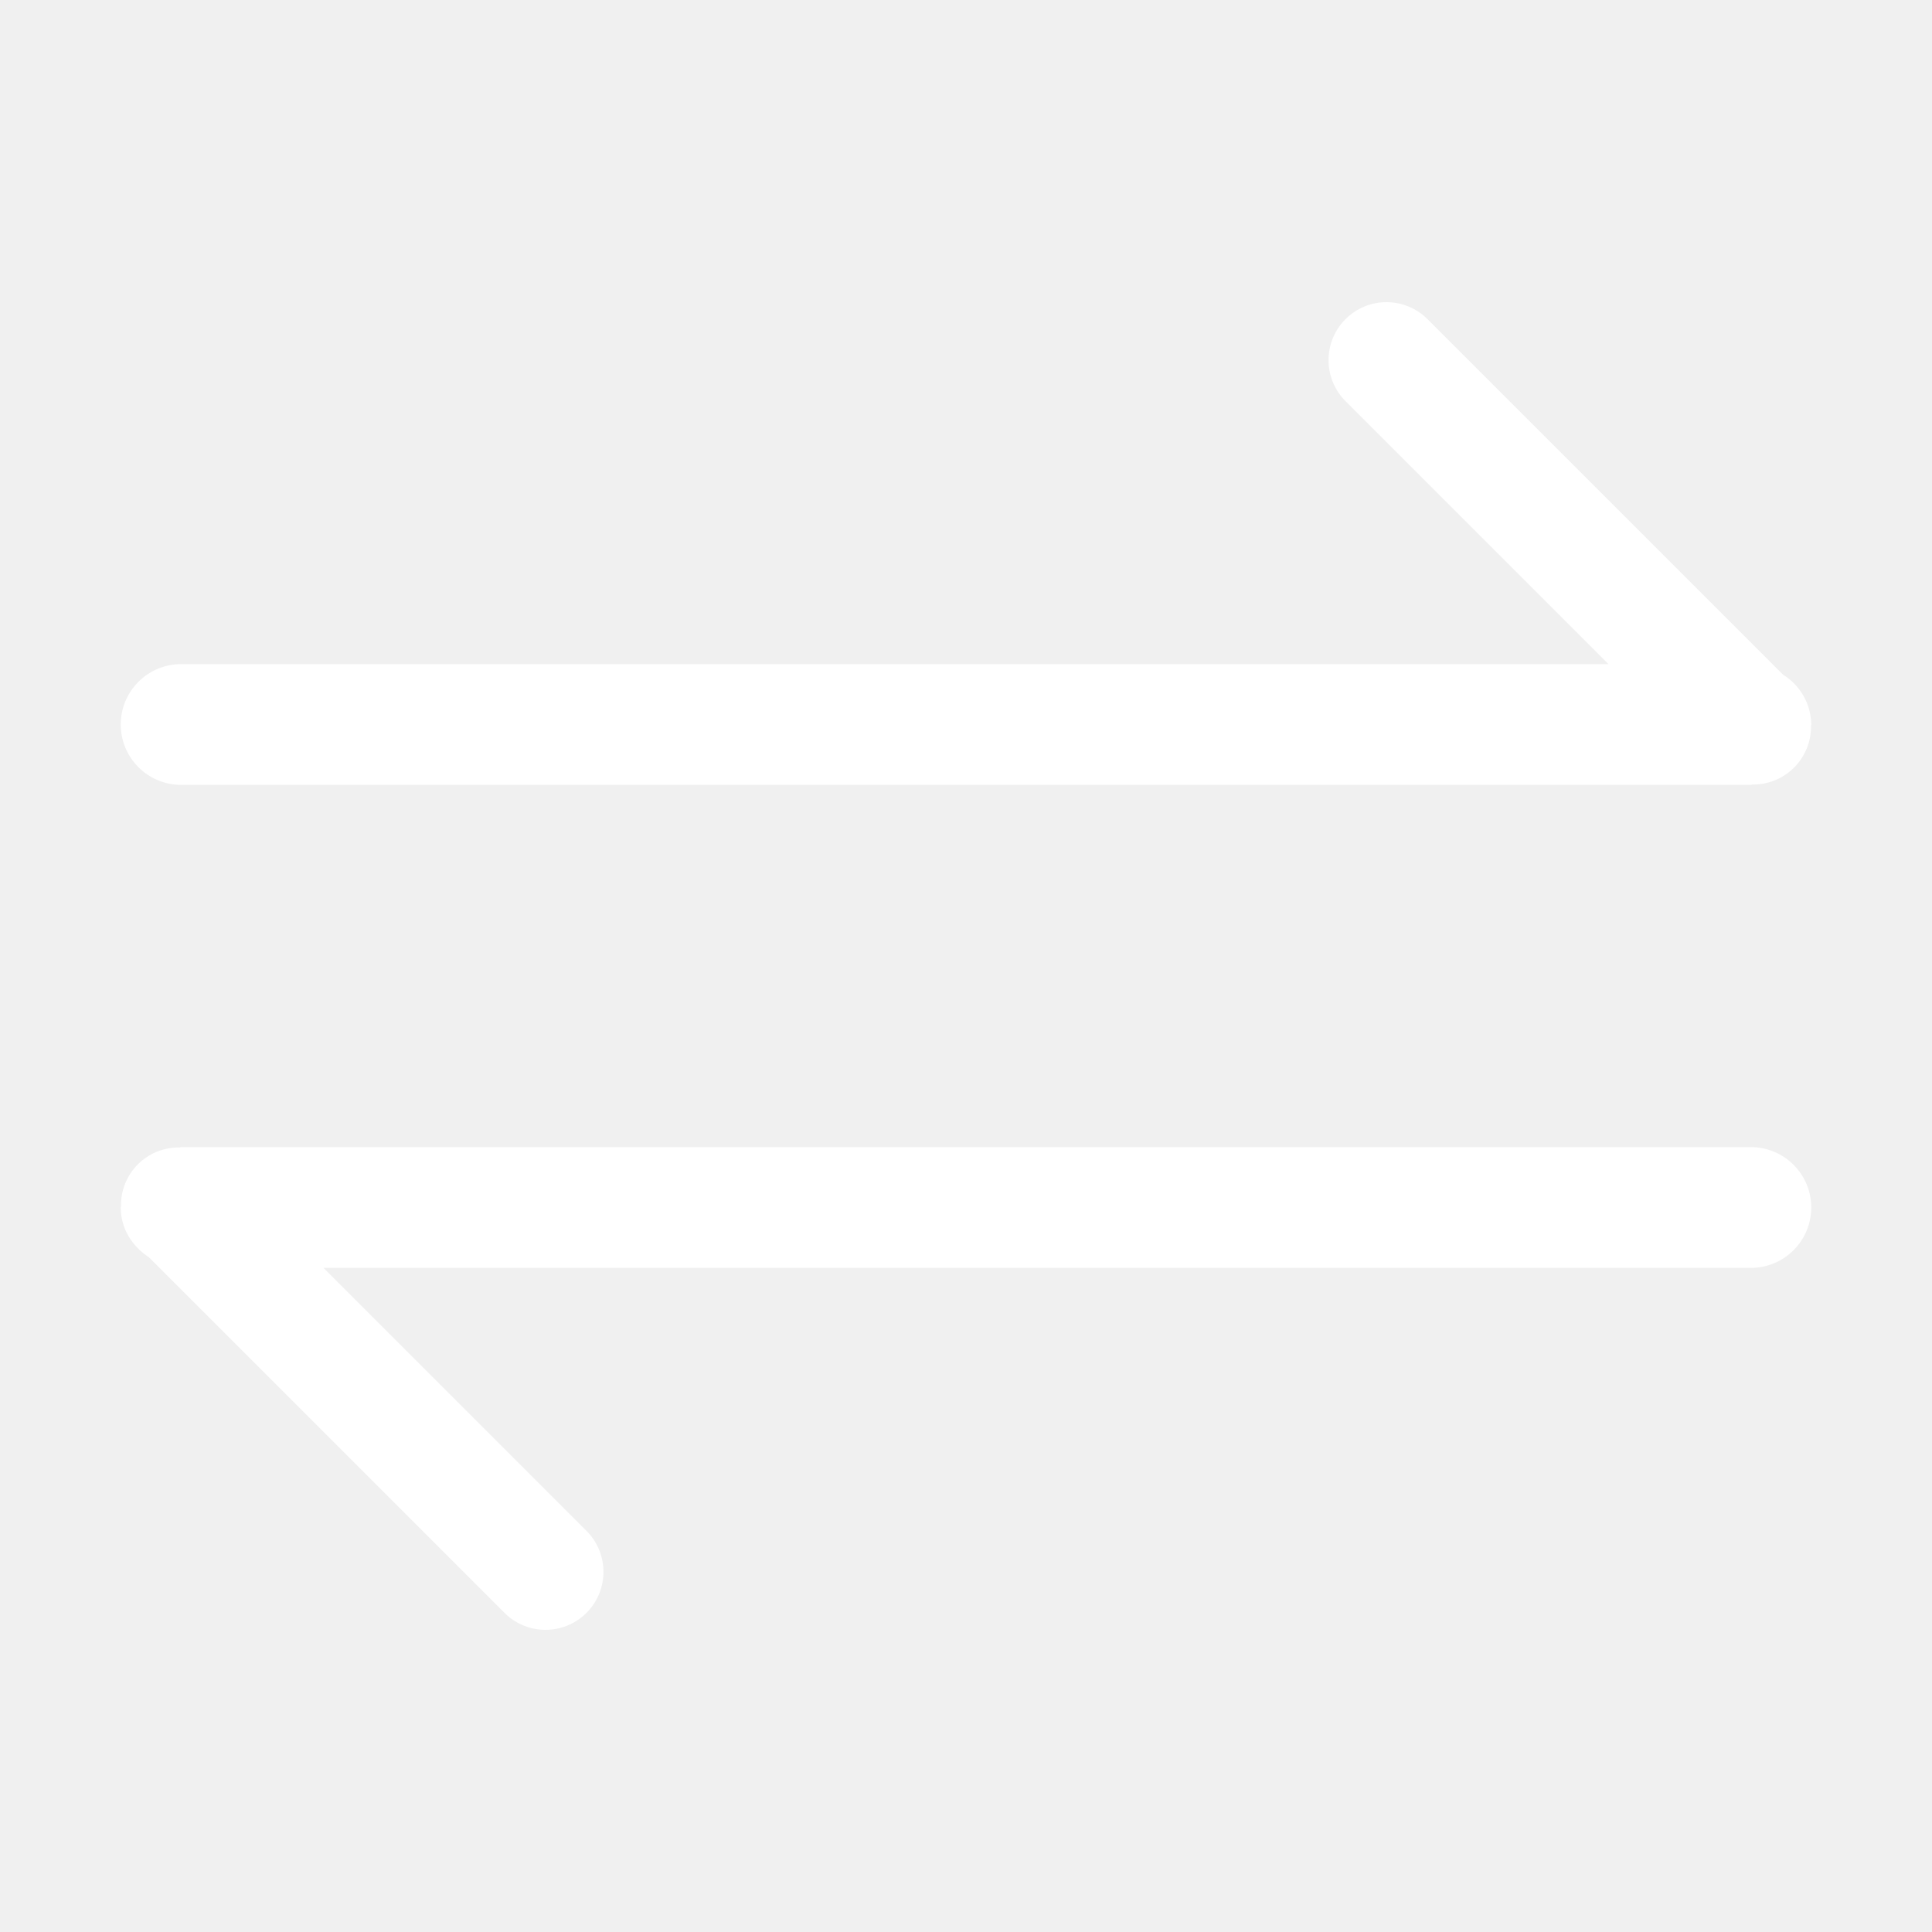
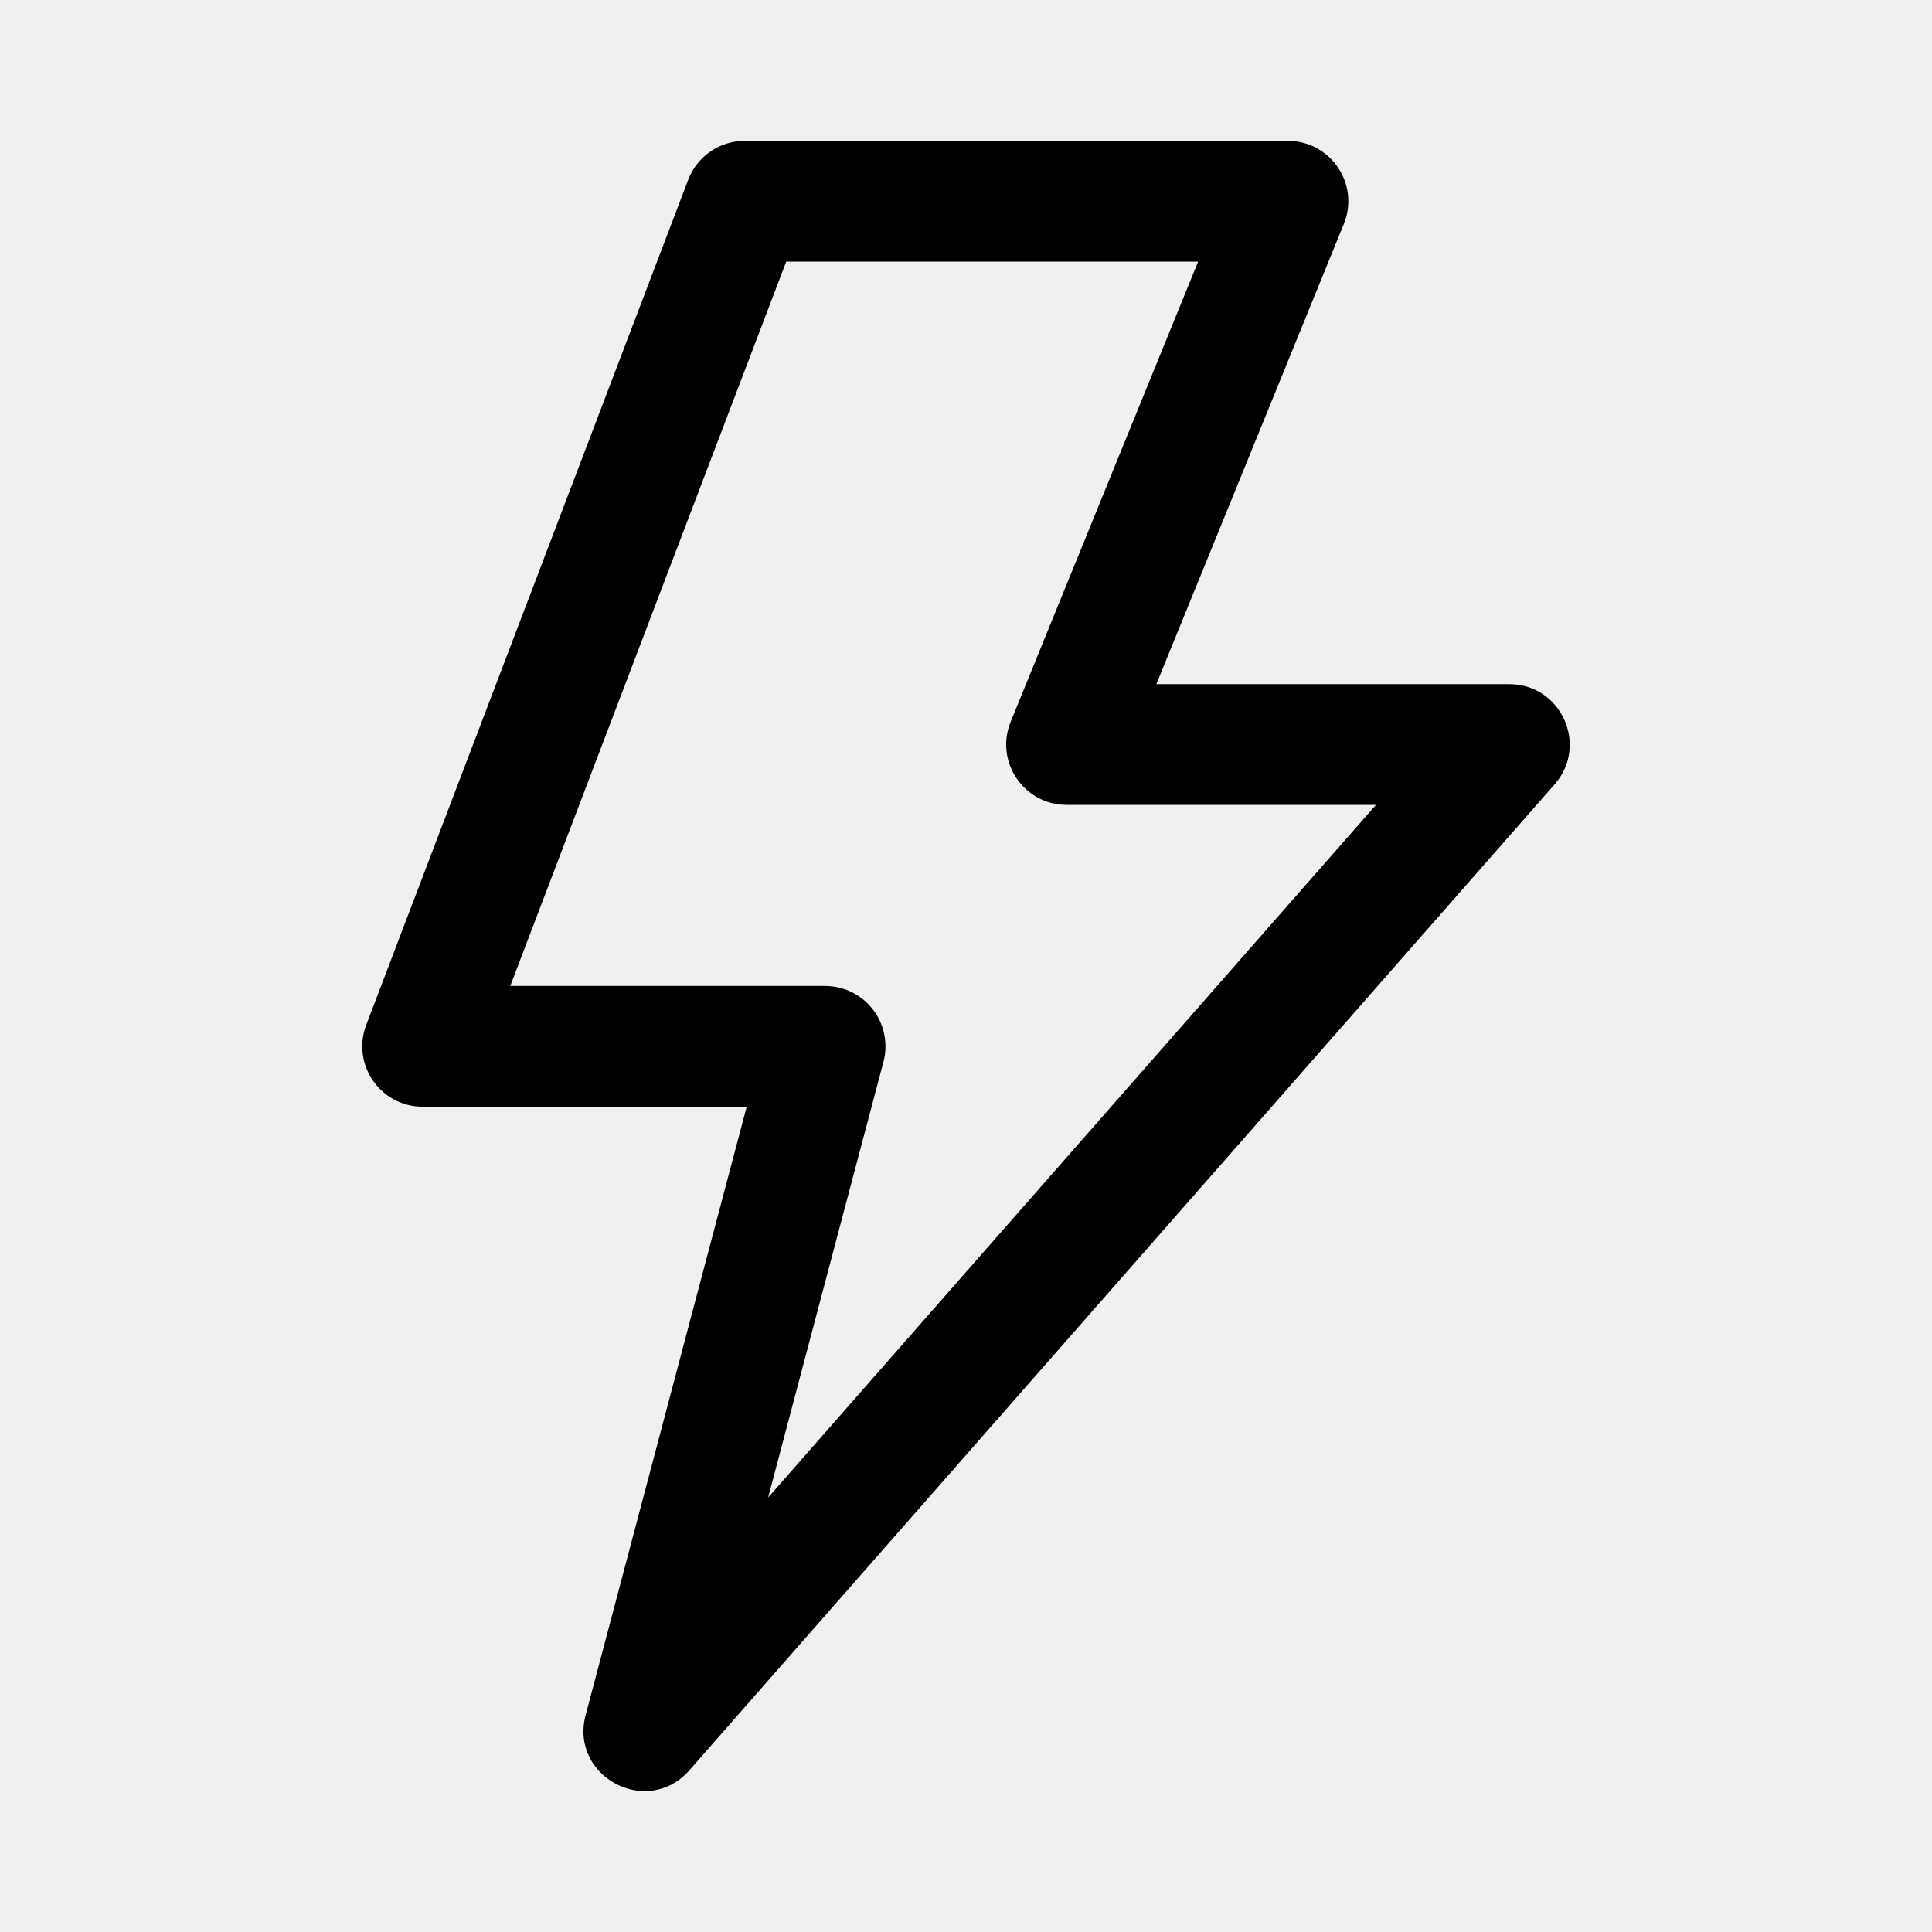
- <svg xmlns="http://www.w3.org/2000/svg" t="1696913700586" class="icon" viewBox="0 0 1024 1024" version="1.1" p-id="4020" width="200" height="200">
-   <path d="M96 416h832c0.32 0 0.576-0.192 0.896-0.192a30.656 30.656 0 0 0 30.976-30.976c-0.064-0.256 0.128-0.512 0.128-0.832a31.424 31.424 0 0 0-14.912-26.368l-188.48-188.48a30.72 30.72 0 1 0-43.456 43.456L852.544 352H96a32 32 0 0 0 0 64z m832 192H96c-0.32 0-0.576 0.192-0.896 0.192a30.528 30.528 0 0 0-30.976 30.976c0.064 0.256-0.128 0.512-0.128 0.832 0 11.264 6.144 20.672 14.912 26.368l188.48 188.48a30.72 30.72 0 1 0 43.456-43.456L171.456 672H928a32 32 0 0 0 0-64z" p-id="4021" fill="#ffffff" />
+ <svg xmlns="http://www.w3.org/2000/svg" t="1697016332937" class="icon" viewBox="0 0 1024 1024" version="1.1" p-id="3191" width="200" height="200">
+   <path d="M395.765 586.571h-171.733c-22.421 0-37.888-22.443-29.909-43.381L364.768 95.275A32 32 0 0 1 394.667 74.667h287.957c22.72 0 38.208 23.019 29.632 44.064l-99.36 243.883h187.051c27.509 0 42.187 32.427 24.043 53.099l-458.603 522.56c-22.293 25.408-63.627 3.392-54.976-29.28l85.355-322.421zM416.715 138.667L270.453 522.581h166.869a32 32 0 0 1 30.933 40.181l-61.131 230.955 322.176-367.115H565.312c-22.72 0-38.208-23.019-29.632-44.064l99.36-243.883H416.715z" fill="#000000" p-id="3192" />
</svg>
